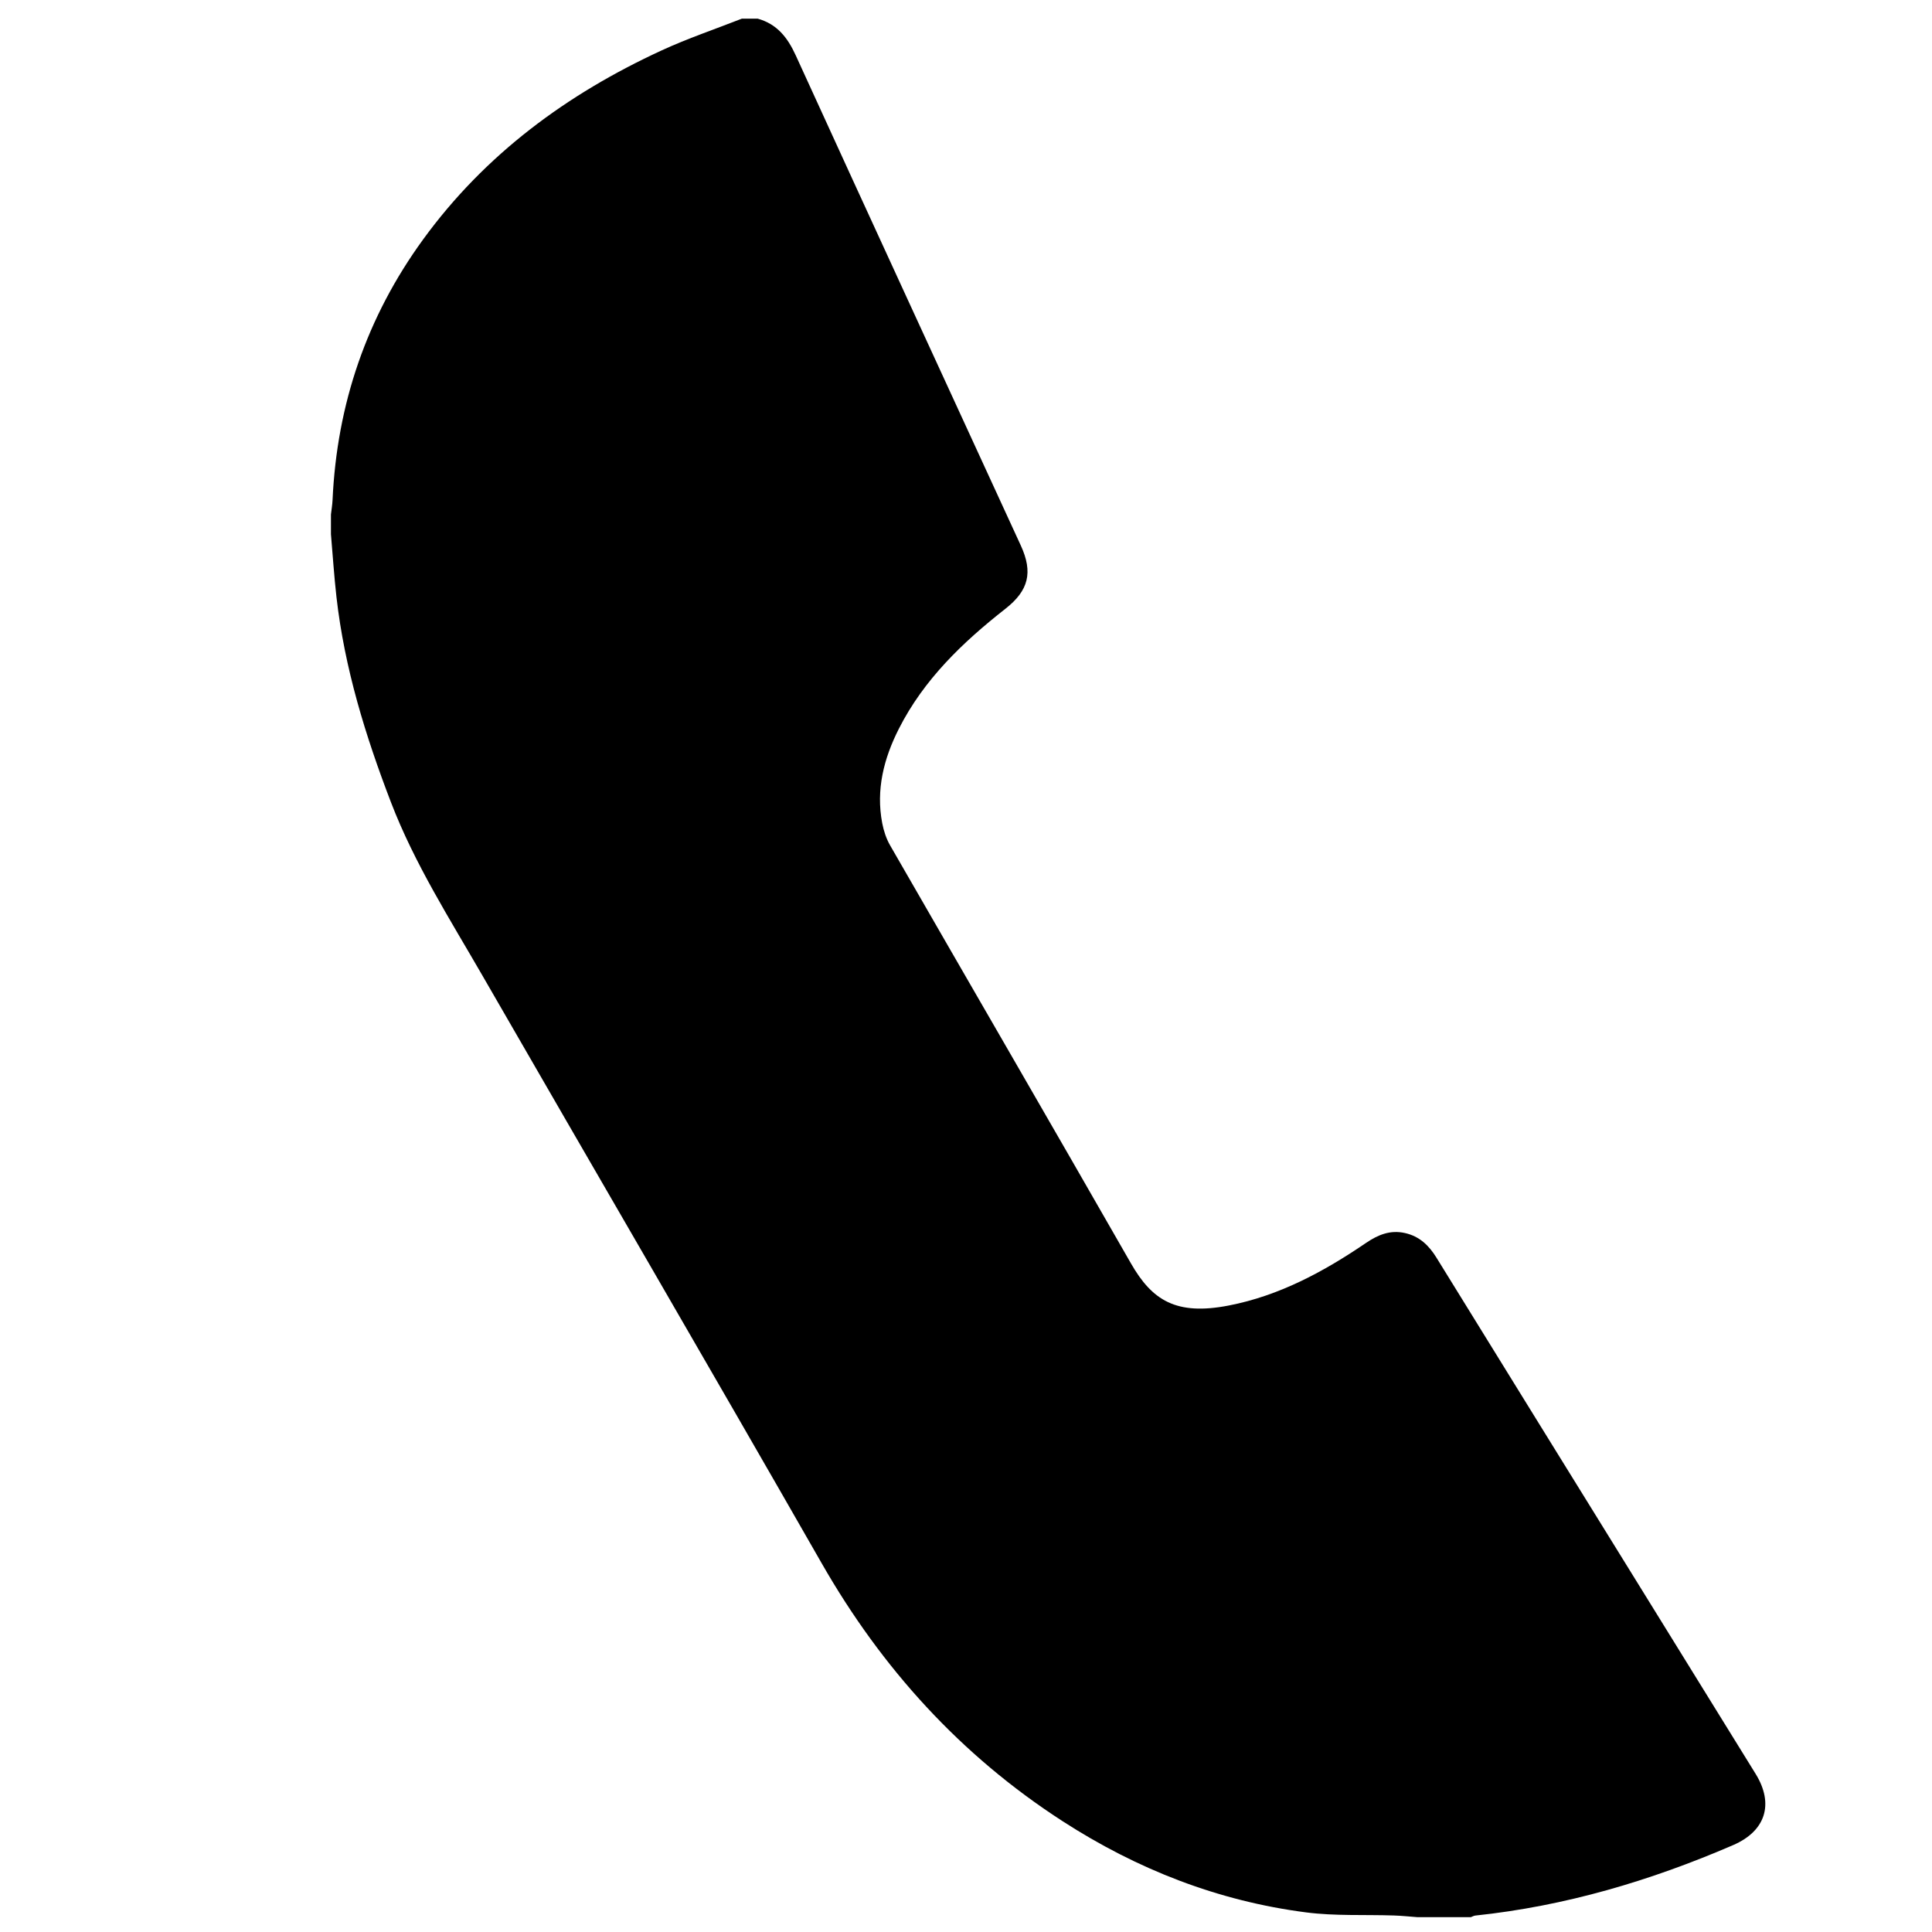
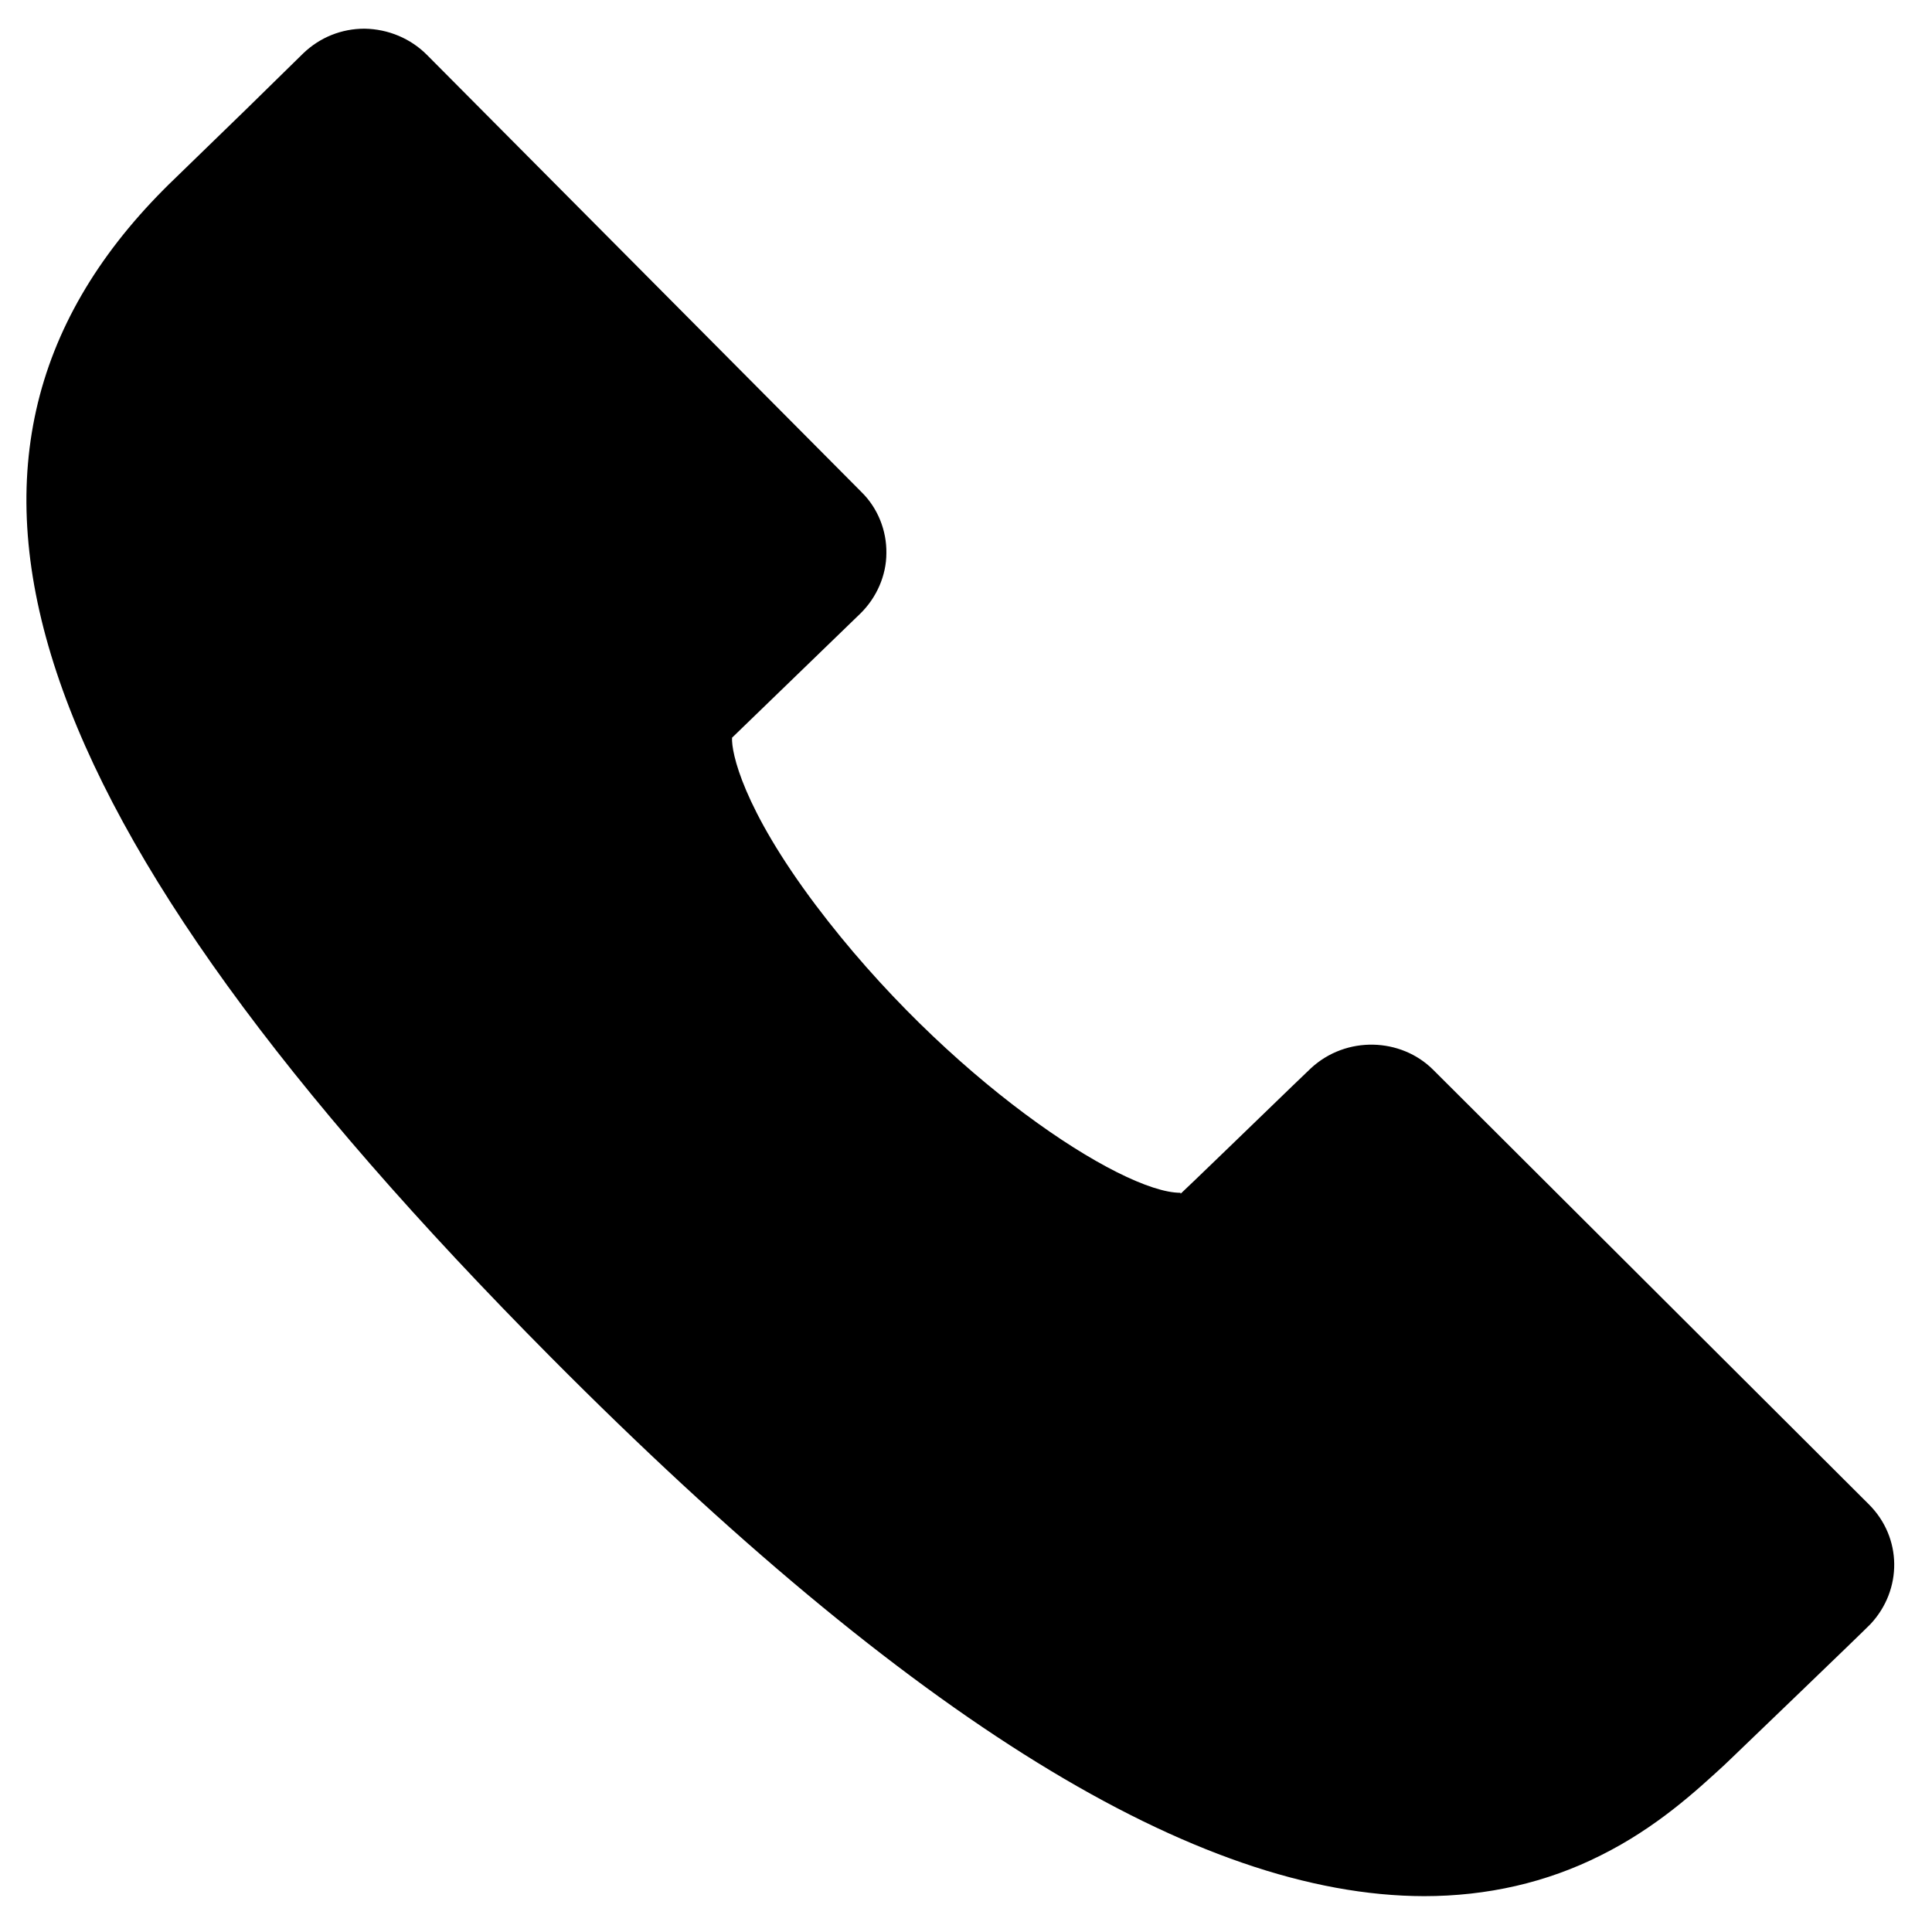
<svg xmlns="http://www.w3.org/2000/svg" version="1.1" id="Layer_1" x="0px" y="0px" width="512px" height="512px" viewBox="0 0 512 512" enable-background="new 0 0 512 512" xml:space="preserve">
-   <path d="M200.791,4.942c5.12,1.42,7.922,4.987,10.083,9.719c19.797,43.343,39.75,86.615,59.652,129.91  c3.274,7.123,2.072,11.93-4.065,16.746c-11.341,8.898-21.637,18.75-28.26,31.823c-3.988,7.872-6.103,16.151-4.401,25.02  c0.387,2.018,1.062,4.089,2.082,5.861c21.252,36.942,42.652,73.8,63.828,110.786c5.603,9.786,11.956,13.876,25.922,11.168  c13.41-2.601,25.203-8.978,36.373-16.584c3.152-2.146,6.385-3.495,10.285-2.633c3.861,0.854,6.376,3.274,8.389,6.538  c17.67,28.637,35.384,57.245,53.084,85.863c10.501,16.978,21.004,33.954,31.498,50.936c4.925,7.97,2.665,15.15-5.975,18.881  c-21.885,9.449-44.52,16.167-68.307,18.667c-0.407,0.043-0.794,0.28-1.19,0.427c-4.712,0-9.424,0-14.136,0  c-2.075-0.152-4.148-0.375-6.226-0.445c-7.757-0.26-15.598,0.168-23.26-0.817c-23.353-3.001-44.833-11.42-64.566-24.173  c-26.96-17.424-47.879-40.451-63.826-68.314c-29.781-52.033-59.976-103.829-89.917-155.771c-8.649-15.005-17.99-29.63-24.25-45.937  c-6.769-17.635-12.308-35.552-14.441-54.386c-0.626-5.531-0.984-11.092-1.464-16.64c0-1.745,0-3.49,0-5.235  c0.146-1.286,0.368-2.569,0.427-3.86c1.159-25.394,9.04-48.476,24.001-69.04c16.401-22.543,38.103-38.522,63.198-50.087  c6.916-3.187,14.172-5.636,21.272-8.423C197.999,4.942,199.395,4.942,200.791,4.942z" />
+   <path d="M495.3,398.7L379.8,283.5c-8.5-8.5-23-9.1-32.4-0.4l-4.9,4.7c-9,8.7-27.9,27-30.2,29.1c0.3-0.3,0.8-0.6,0.5-0.8  c-15.6,0-62.1-30.4-96.6-76.2c-19.4-25.8-22.4-40.5-22.2-44.4l34-32.9c4.3-4.2,6.9-10.1,6.9-16c0.1-6-2.3-12-6.6-16.2L113.1,14.5  c-4.3-4.3-10.2-6.8-16.5-6.9c-6.1,0-11.8,2.3-16.2,6.5L65.2,29c-9.6,9.3-20.3,19.7-20.6,20l-1.3,1.3  c-70.7,71.3-39,166.7,102.8,309.5c95.4,96,171,142.6,231.3,142.7h0c16.7,0,32.5-3.6,46.8-10.8c14.9-7.4,25.5-17.3,32.5-23.7l2.1-2  c0.2-0.2,35.2-33.8,36.9-35.6C504.2,421.3,504.1,407.5,495.3,398.7z" />
</svg>
